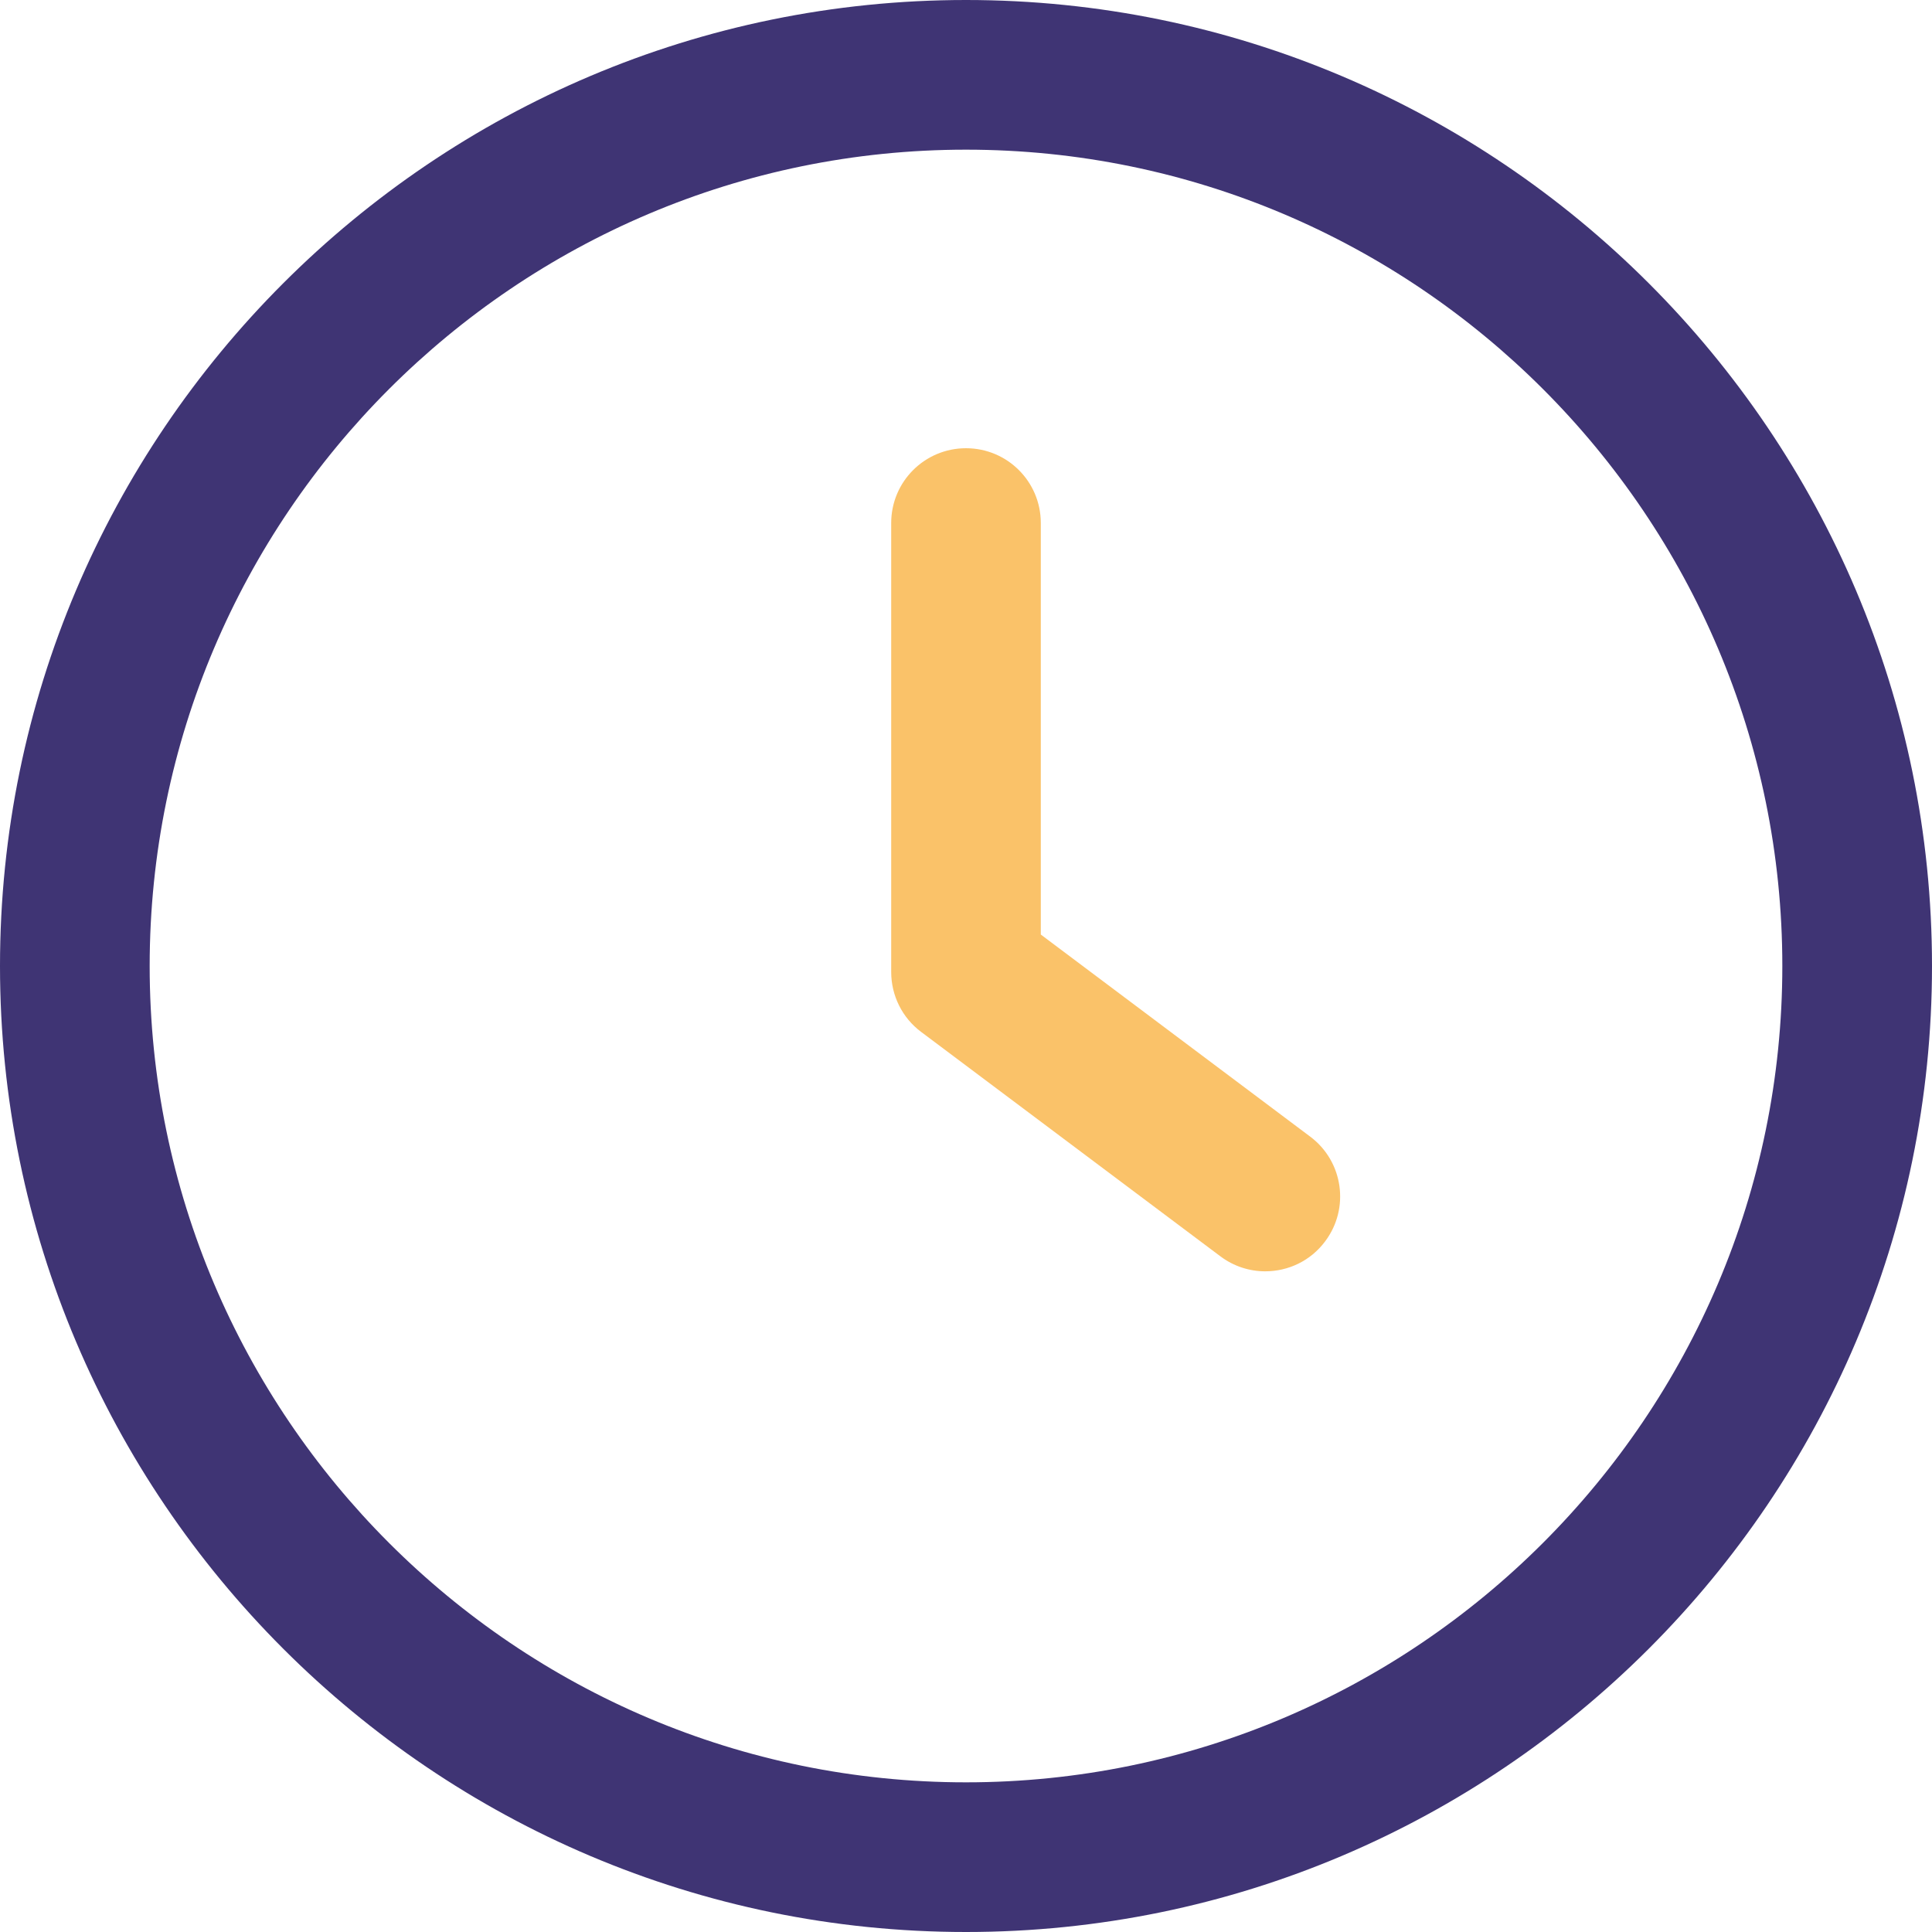
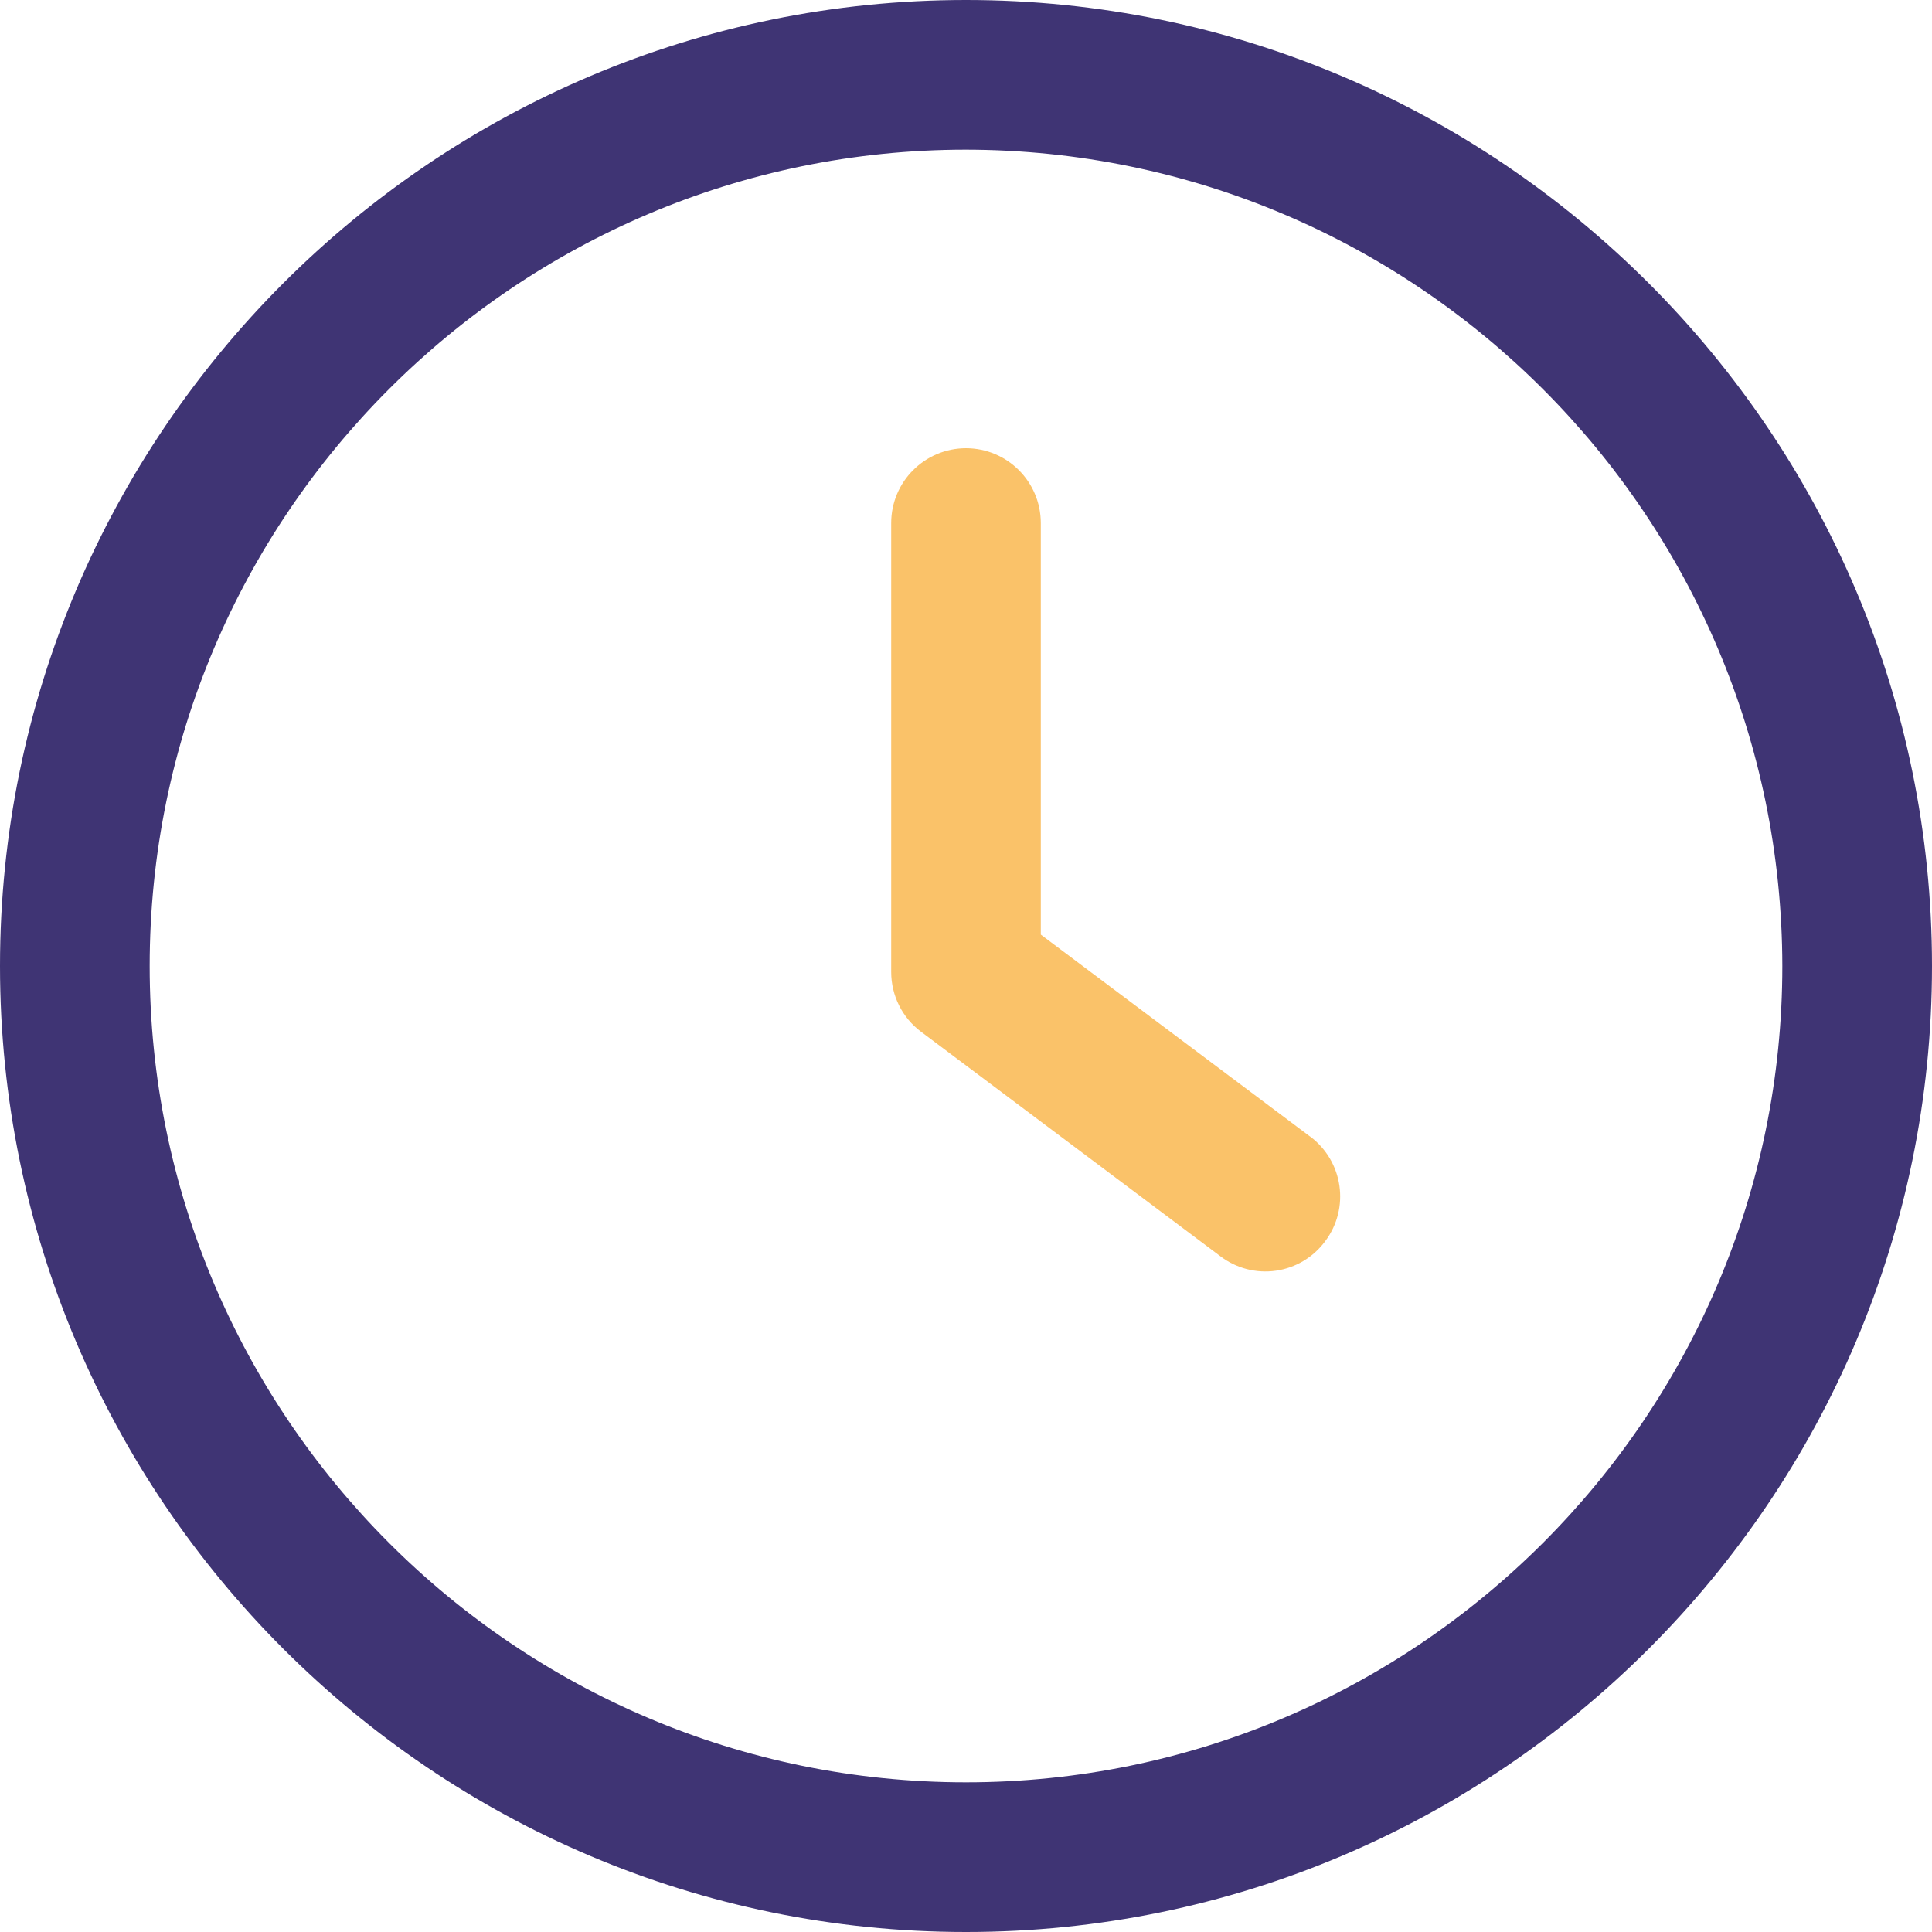
- <svg xmlns="http://www.w3.org/2000/svg" width="32" height="32" viewBox="0 0 32 32" fill="none">
-   <path d="M21.701 18.826L17.239 15.479V8.663C17.239 7.978 16.685 7.424 16 7.424C15.315 7.424 14.761 7.978 14.761 8.663V16.099C14.761 16.49 14.944 16.858 15.256 17.091L20.214 20.809C20.437 20.976 20.697 21.057 20.956 21.057C21.334 21.057 21.706 20.887 21.949 20.56C22.36 20.013 22.249 19.236 21.701 18.826Z" fill="#FAC269" />
-   <path d="M16 0C7.177 0 0 7.177 0 16C0 24.823 7.177 32 16 32C24.823 32 32 24.823 32 16C32 7.177 24.823 0 16 0ZM16 29.521C8.545 29.521 2.479 23.455 2.479 16C2.479 8.545 8.545 2.479 16 2.479C23.456 2.479 29.521 8.545 29.521 16C29.521 23.455 23.455 29.521 16 29.521Z" fill="#3F3474" />
+ <svg xmlns="http://www.w3.org/2000/svg" width="32" height="32" fill="none">
+   <path d="M21.701 18.826l-4.462-3.346V8.663A1.24 1.24 0 0 0 16 7.424a1.24 1.24 0 0 0-1.239 1.239v7.436c0 .39.184.759.496.991l4.957 3.718a1.23 1.23 0 0 0 1.735-.249c.412-.547.3-1.324-.248-1.734z" fill="#fac269" />
+   <path d="M16 0C7.177 0 0 7.177 0 16s7.177 16 16 16 16-7.177 16-16S24.823 0 16 0zm0 29.521C8.545 29.521 2.479 23.455 2.479 16S8.545 2.479 16 2.479A13.54 13.54 0 0 1 29.521 16c0 7.455-6.067 13.521-13.521 13.521z" fill="#3f3474" />
</svg>
